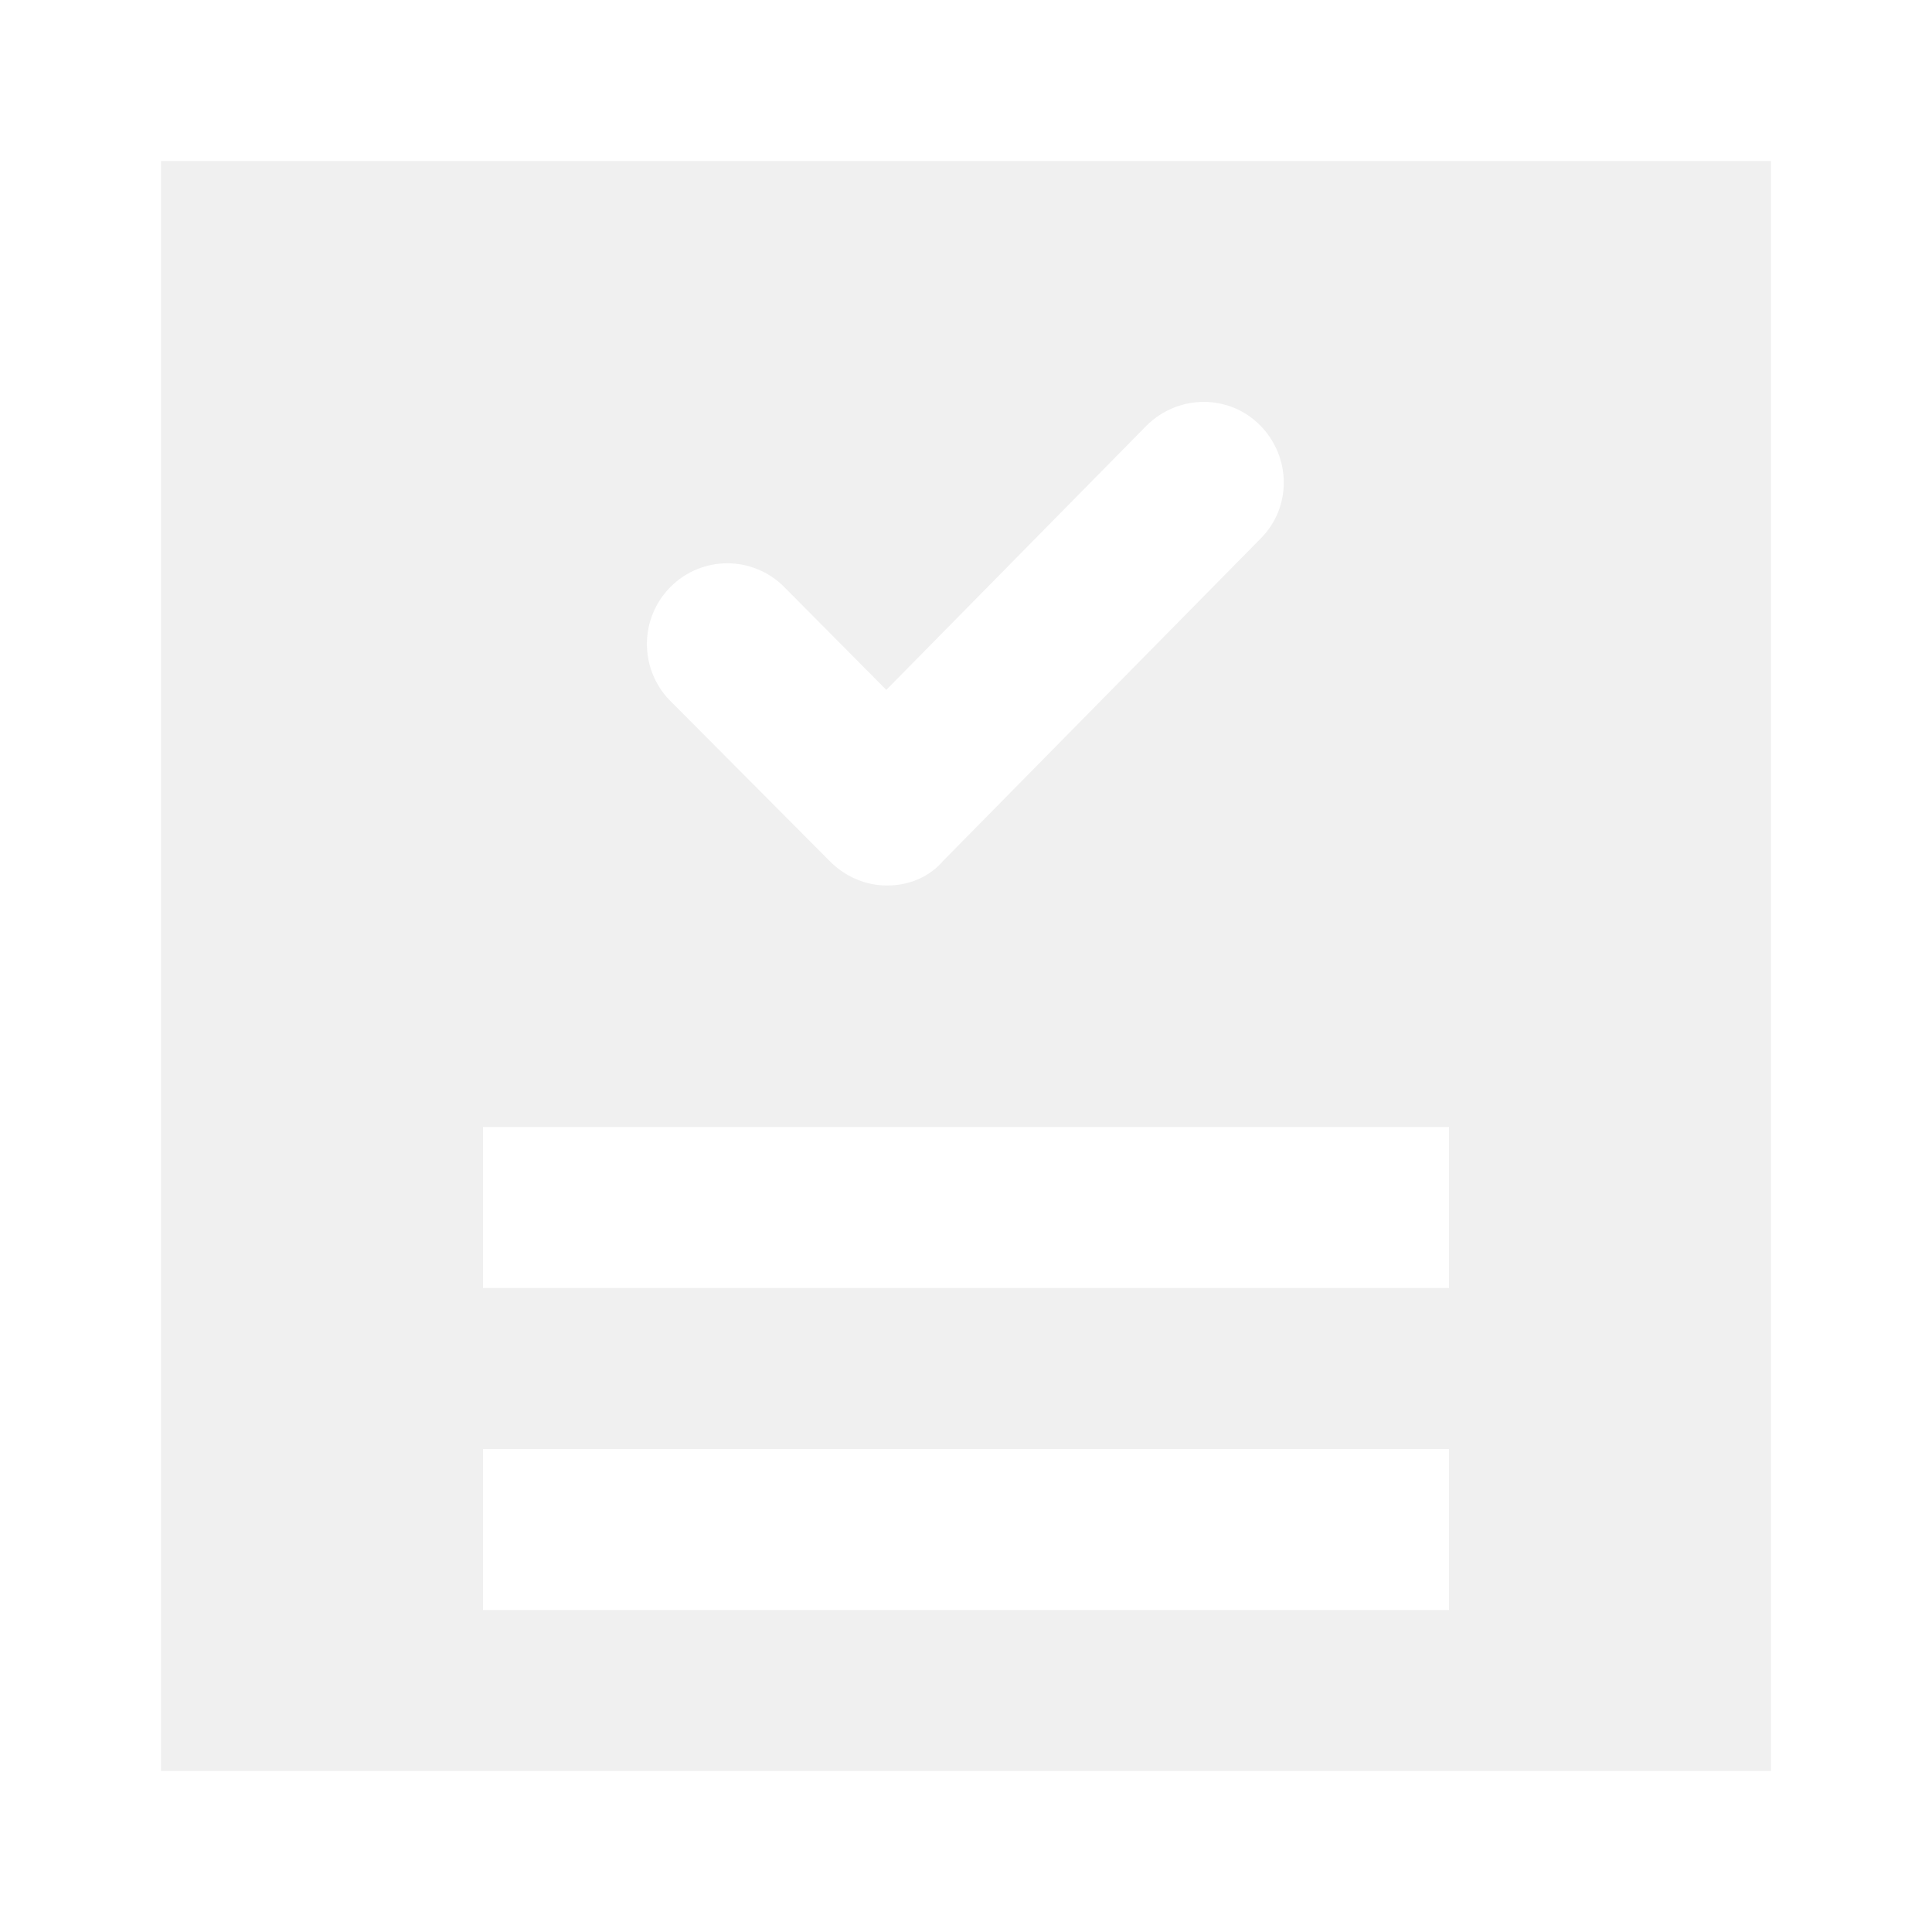
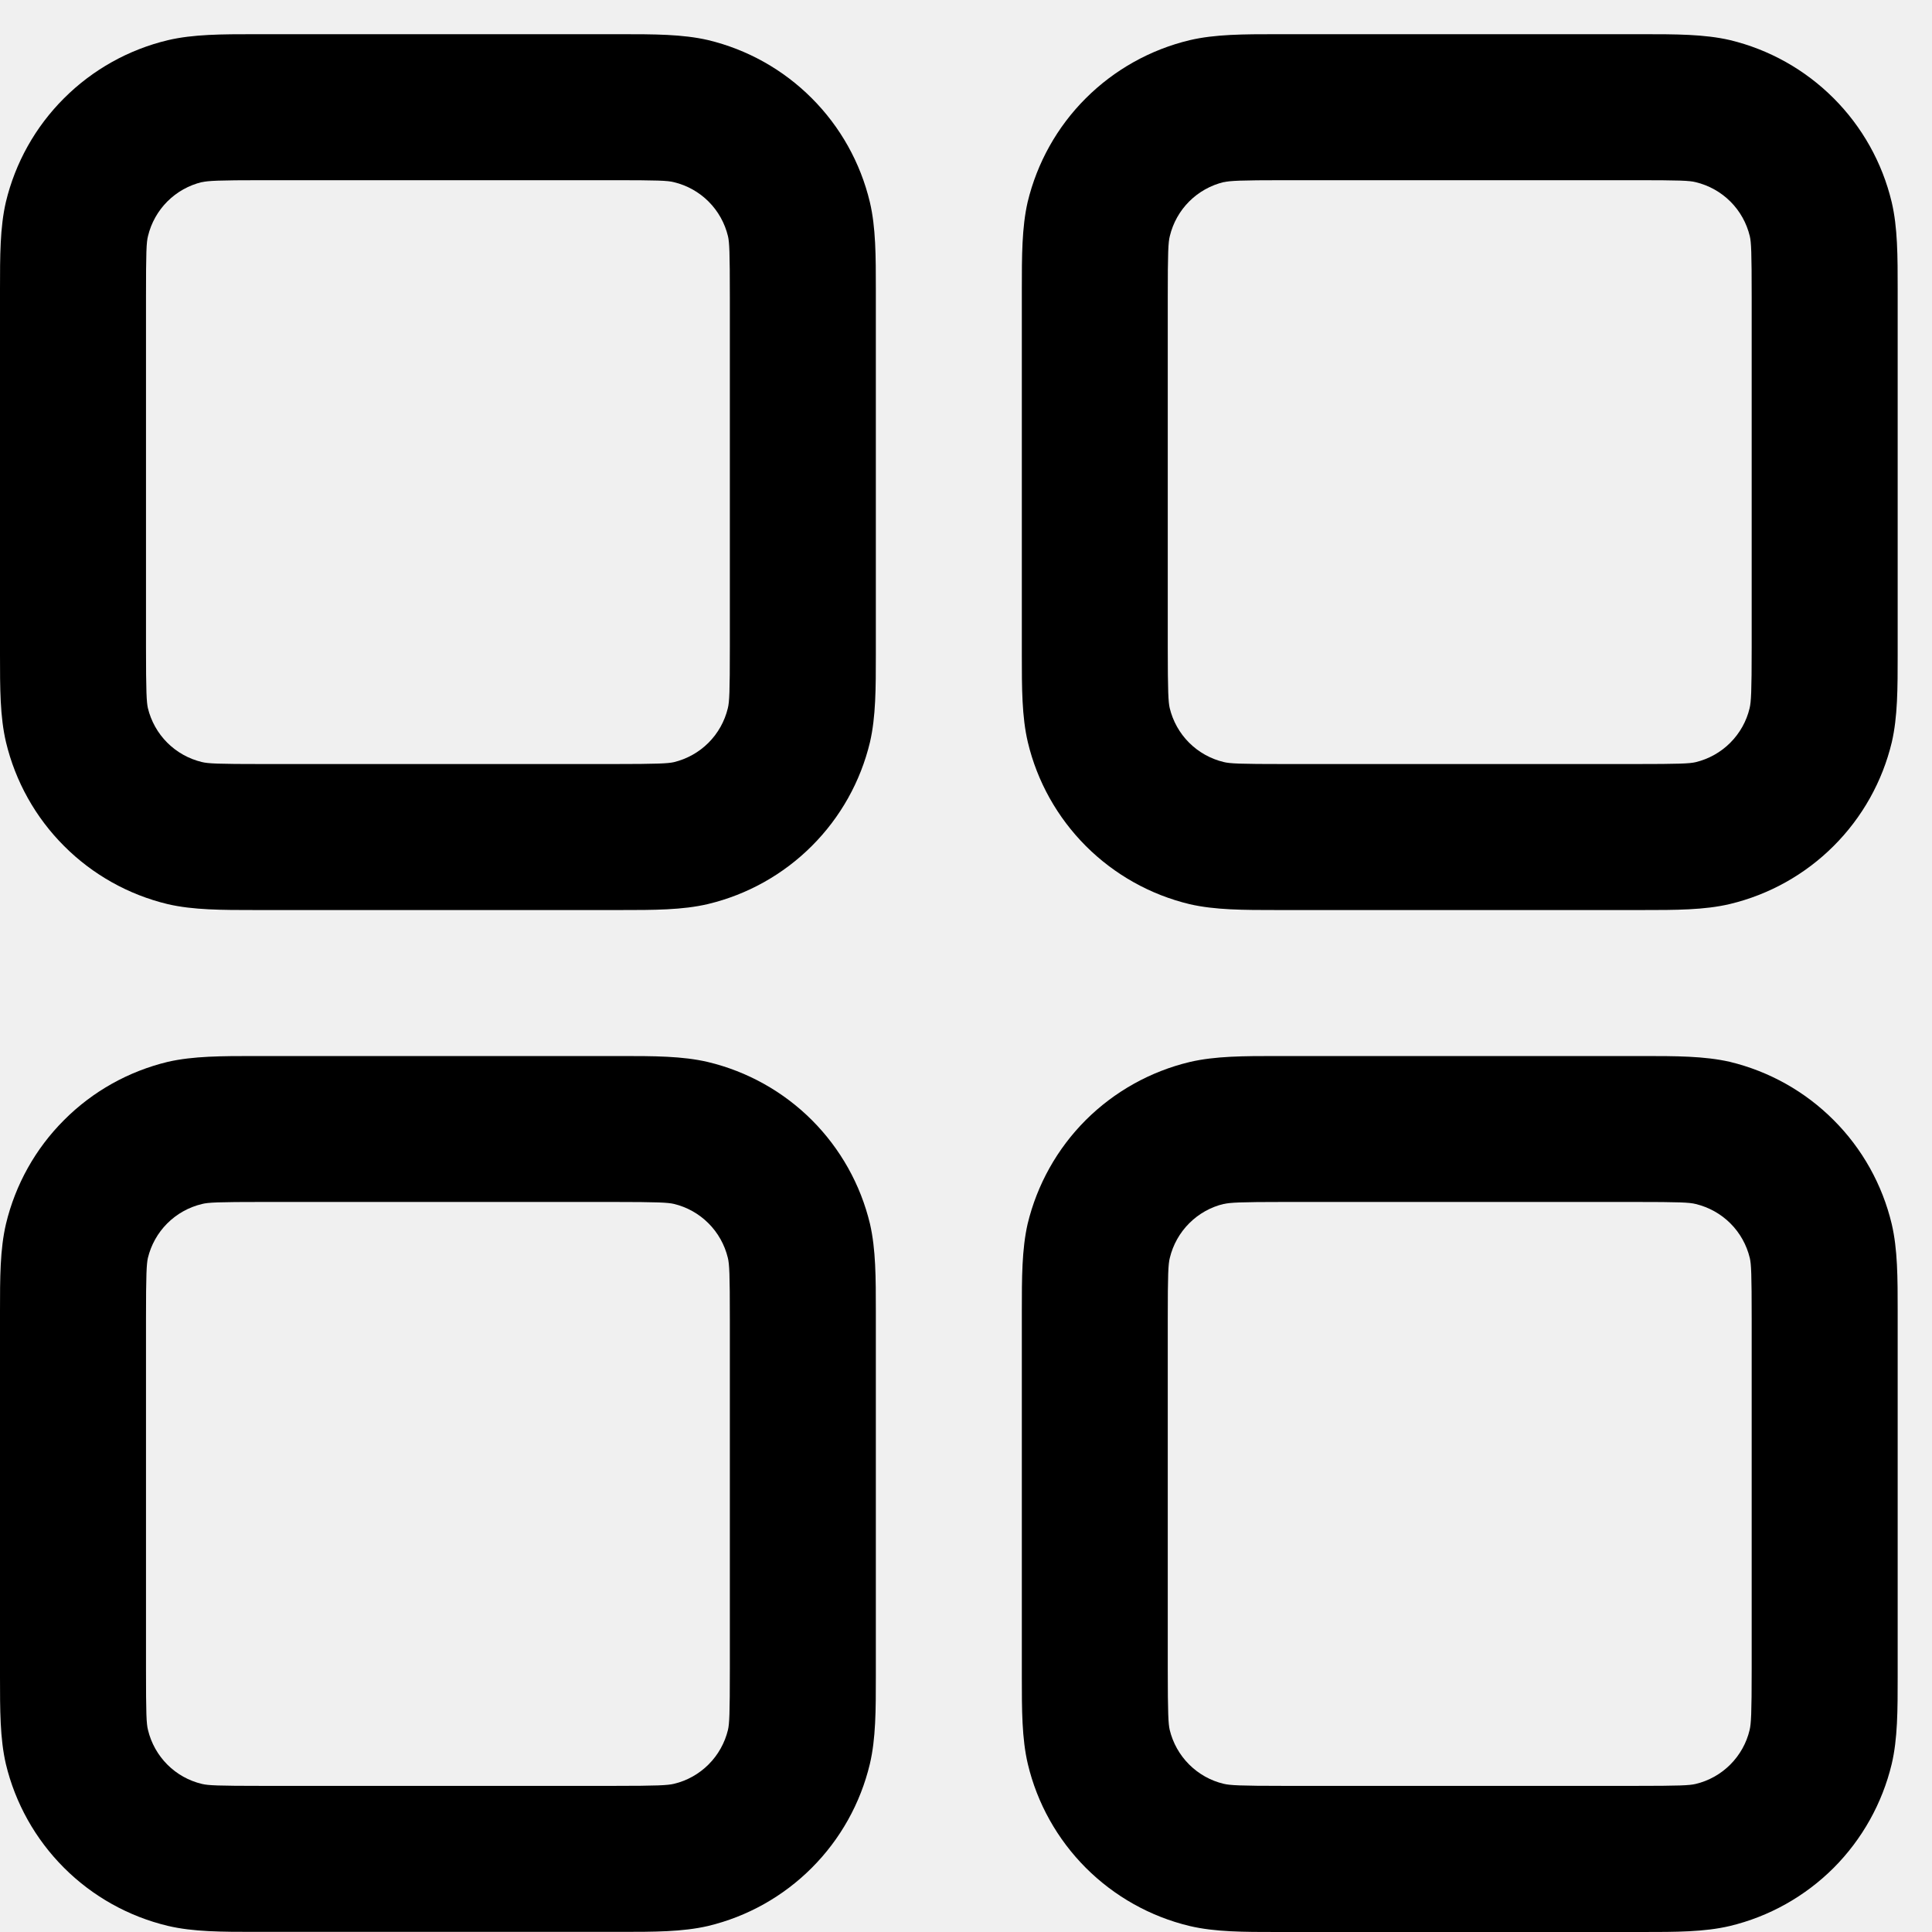
- <svg xmlns="http://www.w3.org/2000/svg" width="24" height="24" viewBox="0 0 24 24" fill="none">
-   <path d="M22 2V22H2V2H22ZM24 0H0V24H24V0Z" fill="white" />
-   <path d="M18 14H6V16H18V14Z" fill="white" />
-   <path d="M18 18H6V20H18V18Z" fill="white" />
-   <path d="M11.02 11C10.75 11 10.5 10.89 10.31 10.7L8.32 8.7C7.94 8.31 7.94 7.68 8.33 7.29C8.72 6.9 9.35 6.9 9.74 7.29L11.01 8.57L14.24 5.29C14.63 4.9 15.26 4.89 15.65 5.28C16.04 5.67 16.05 6.3 15.66 6.69L11.72 10.69C11.55 10.89 11.3 11 11.02 11Z" fill="white" />
+ <svg xmlns="http://www.w3.org/2000/svg" width="30" height="30" viewBox="0 0 30 30" fill="none">
+   <path fill-rule="evenodd" clip-rule="evenodd" d="M4.08 0.531H3.967C3.448 0.531 3.001 0.531 2.607 0.624C1.996 0.77 1.438 1.082 0.994 1.526C0.55 1.969 0.237 2.527 0.091 3.138C-8.44399e-08 3.532 0 3.976 0 4.498V10.164C0 10.683 1.6888e-08 11.13 0.093 11.524C0.239 12.135 0.551 12.693 0.995 13.137C1.438 13.581 1.996 13.894 2.607 14.04C3.001 14.131 3.445 14.131 3.967 14.131H9.633C10.152 14.131 10.599 14.131 10.993 14.038C11.604 13.892 12.162 13.58 12.606 13.136C13.05 12.693 13.363 12.135 13.509 11.524C13.6 11.13 13.6 10.686 13.6 10.164V4.498C13.6 3.979 13.6 3.532 13.507 3.138C13.361 2.527 13.049 1.969 12.605 1.525C12.162 1.081 11.604 0.768 10.993 0.622C10.599 0.531 10.155 0.531 9.633 0.531H4.08ZM3.135 2.829C3.232 2.807 3.384 2.798 4.08 2.798H9.52C10.218 2.798 10.368 2.804 10.465 2.829C10.669 2.878 10.855 2.982 11.003 3.13C11.151 3.278 11.255 3.464 11.304 3.668C11.326 3.763 11.333 3.913 11.333 4.611V10.051C11.333 10.749 11.326 10.899 11.302 10.996C11.253 11.2 11.149 11.386 11.001 11.534C10.853 11.682 10.666 11.786 10.463 11.835C10.37 11.855 10.22 11.864 9.52 11.864H4.08C3.382 11.864 3.232 11.857 3.135 11.833C2.931 11.784 2.745 11.68 2.597 11.532C2.449 11.384 2.345 11.198 2.296 10.994C2.276 10.901 2.267 10.751 2.267 10.051V4.611C2.267 3.913 2.273 3.763 2.298 3.666C2.347 3.462 2.451 3.276 2.599 3.128C2.747 2.98 2.933 2.876 3.137 2.827L3.135 2.829ZM19.947 0.531H19.833C19.314 0.531 18.868 0.531 18.473 0.624C17.863 0.77 17.305 1.082 16.86 1.526C16.416 1.969 16.104 2.527 15.957 3.138C15.867 3.532 15.867 3.976 15.867 4.498V10.164C15.867 10.683 15.867 11.13 15.96 11.524C16.105 12.135 16.418 12.693 16.861 13.137C17.305 13.581 17.863 13.894 18.473 14.04C18.868 14.131 19.312 14.131 19.833 14.131H25.5C26.019 14.131 26.466 14.131 26.86 14.038C27.471 13.892 28.029 13.58 28.473 13.136C28.917 12.693 29.23 12.135 29.376 11.524C29.467 11.13 29.467 10.686 29.467 10.164V4.498C29.467 3.979 29.467 3.532 29.374 3.138C29.228 2.527 28.916 1.969 28.472 1.525C28.028 1.081 27.47 0.768 26.86 0.622C26.466 0.531 26.021 0.531 25.5 0.531H19.947ZM19.002 2.829C19.099 2.807 19.251 2.798 19.947 2.798H25.387C26.085 2.798 26.234 2.804 26.332 2.829C26.535 2.878 26.722 2.982 26.87 3.13C27.018 3.278 27.122 3.464 27.171 3.668C27.193 3.763 27.2 3.913 27.2 4.611V10.051C27.2 10.749 27.191 10.899 27.168 10.996C27.12 11.2 27.015 11.386 26.867 11.534C26.719 11.682 26.533 11.786 26.33 11.835C26.234 11.857 26.085 11.864 25.387 11.864H19.947C19.248 11.864 19.099 11.857 19.002 11.833C18.798 11.784 18.612 11.68 18.464 11.532C18.316 11.384 18.212 11.198 18.163 10.994C18.142 10.901 18.133 10.751 18.133 10.051V4.611C18.133 3.913 18.14 3.763 18.165 3.666C18.214 3.462 18.318 3.276 18.466 3.128C18.614 2.98 18.8 2.876 19.004 2.827L19.002 2.829ZM3.967 16.398H9.633C10.152 16.398 10.599 16.398 10.993 16.491C11.604 16.637 12.162 16.949 12.606 17.392C13.05 17.836 13.363 18.394 13.509 19.004C13.6 19.399 13.6 19.843 13.6 20.364V26.031C13.6 26.55 13.6 26.997 13.507 27.391C13.361 28.002 13.049 28.56 12.605 29.004C12.162 29.448 11.604 29.761 10.993 29.907C10.599 29.998 10.155 29.998 9.633 29.998H3.967C3.448 29.998 3.001 29.998 2.607 29.905C1.996 29.759 1.438 29.447 0.994 29.003C0.55 28.559 0.237 28.001 0.091 27.391C-8.44399e-08 26.997 0 26.552 0 26.031V20.364C0 19.845 1.6888e-08 19.399 0.093 19.004C0.239 18.394 0.551 17.835 0.995 17.392C1.438 16.947 1.996 16.635 2.607 16.488C3.001 16.398 3.445 16.398 3.967 16.398ZM4.08 18.664C3.382 18.664 3.232 18.671 3.135 18.696C2.931 18.745 2.745 18.849 2.597 18.997C2.449 19.145 2.345 19.331 2.296 19.535C2.276 19.628 2.267 19.777 2.267 20.478V25.918C2.267 26.616 2.273 26.765 2.298 26.863C2.347 27.067 2.451 27.253 2.599 27.401C2.747 27.549 2.933 27.653 3.137 27.701C3.232 27.724 3.382 27.731 4.08 27.731H9.52C10.218 27.731 10.368 27.722 10.465 27.699C10.669 27.651 10.855 27.546 11.003 27.398C11.151 27.25 11.255 27.064 11.304 26.861C11.326 26.765 11.333 26.616 11.333 25.918V20.478C11.333 19.779 11.326 19.63 11.302 19.532C11.253 19.329 11.149 19.143 11.001 18.995C10.853 18.847 10.666 18.742 10.463 18.694C10.37 18.673 10.22 18.664 9.52 18.664H4.08ZM19.947 16.398H19.833C19.314 16.398 18.868 16.398 18.473 16.491C17.863 16.637 17.305 16.949 16.86 17.392C16.416 17.836 16.104 18.394 15.957 19.004C15.867 19.399 15.867 19.843 15.867 20.364V26.031C15.867 26.55 15.867 26.997 15.96 27.391C16.105 28.002 16.418 28.56 16.861 29.004C17.305 29.448 17.863 29.761 18.473 29.907C18.868 30 19.314 30 19.833 30H25.5C26.019 30 26.466 30 26.86 29.907C27.47 29.761 28.028 29.448 28.472 29.005C28.915 28.561 29.227 28.003 29.374 27.393C29.467 26.999 29.467 26.552 29.467 26.033V20.364C29.467 19.845 29.467 19.399 29.374 19.004C29.228 18.394 28.916 17.835 28.472 17.392C28.028 16.947 27.47 16.635 26.86 16.488C26.466 16.398 26.021 16.398 25.5 16.398H19.947ZM19.002 18.696C19.099 18.673 19.251 18.664 19.947 18.664H25.387C26.085 18.664 26.234 18.671 26.332 18.696C26.535 18.745 26.722 18.849 26.87 18.997C27.018 19.145 27.122 19.331 27.171 19.535C27.193 19.63 27.2 19.779 27.2 20.478V25.918C27.2 26.616 27.191 26.765 27.168 26.863C27.12 27.067 27.015 27.253 26.867 27.401C26.719 27.549 26.533 27.653 26.33 27.701C26.234 27.724 26.085 27.731 25.387 27.731H19.947C19.248 27.731 19.099 27.722 19.002 27.699C18.798 27.651 18.612 27.546 18.464 27.398C18.316 27.25 18.212 27.064 18.163 26.861C18.142 26.768 18.133 26.618 18.133 25.918V20.478C18.133 19.779 18.14 19.63 18.165 19.532C18.214 19.329 18.318 19.143 18.466 18.995C18.614 18.847 18.8 18.742 19.004 18.694L19.002 18.696Z" fill="black" />
</svg>
